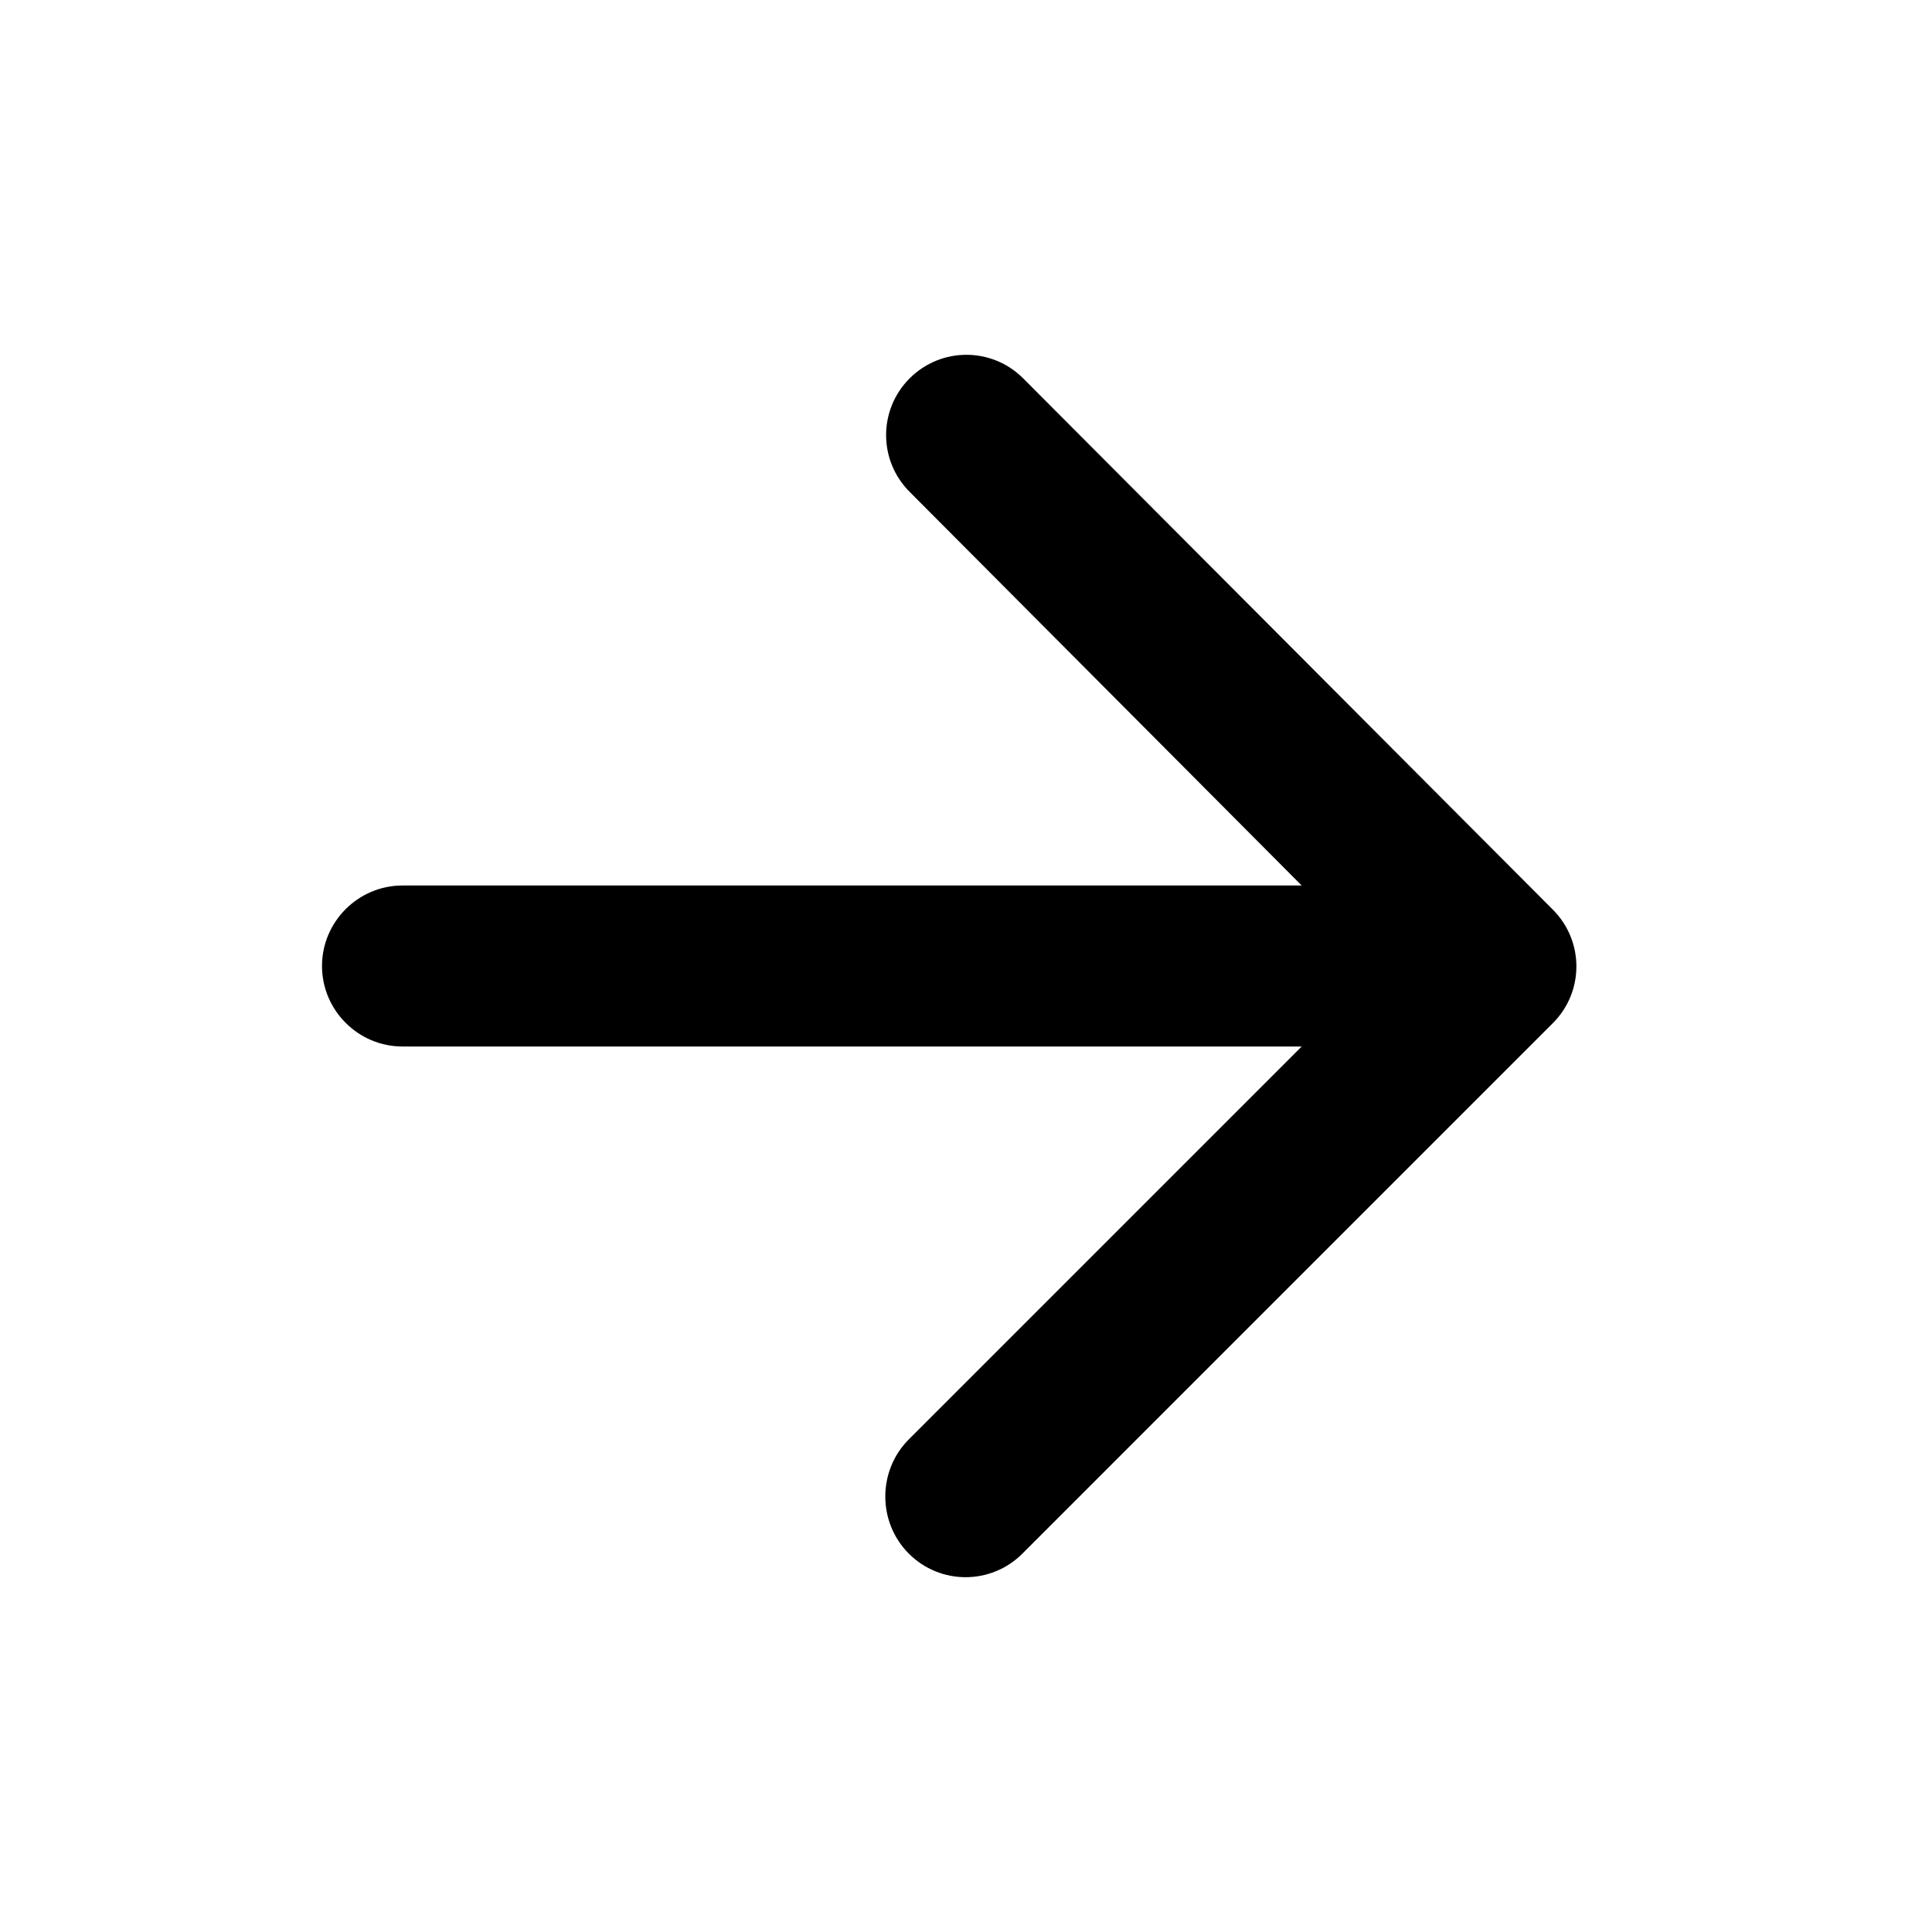
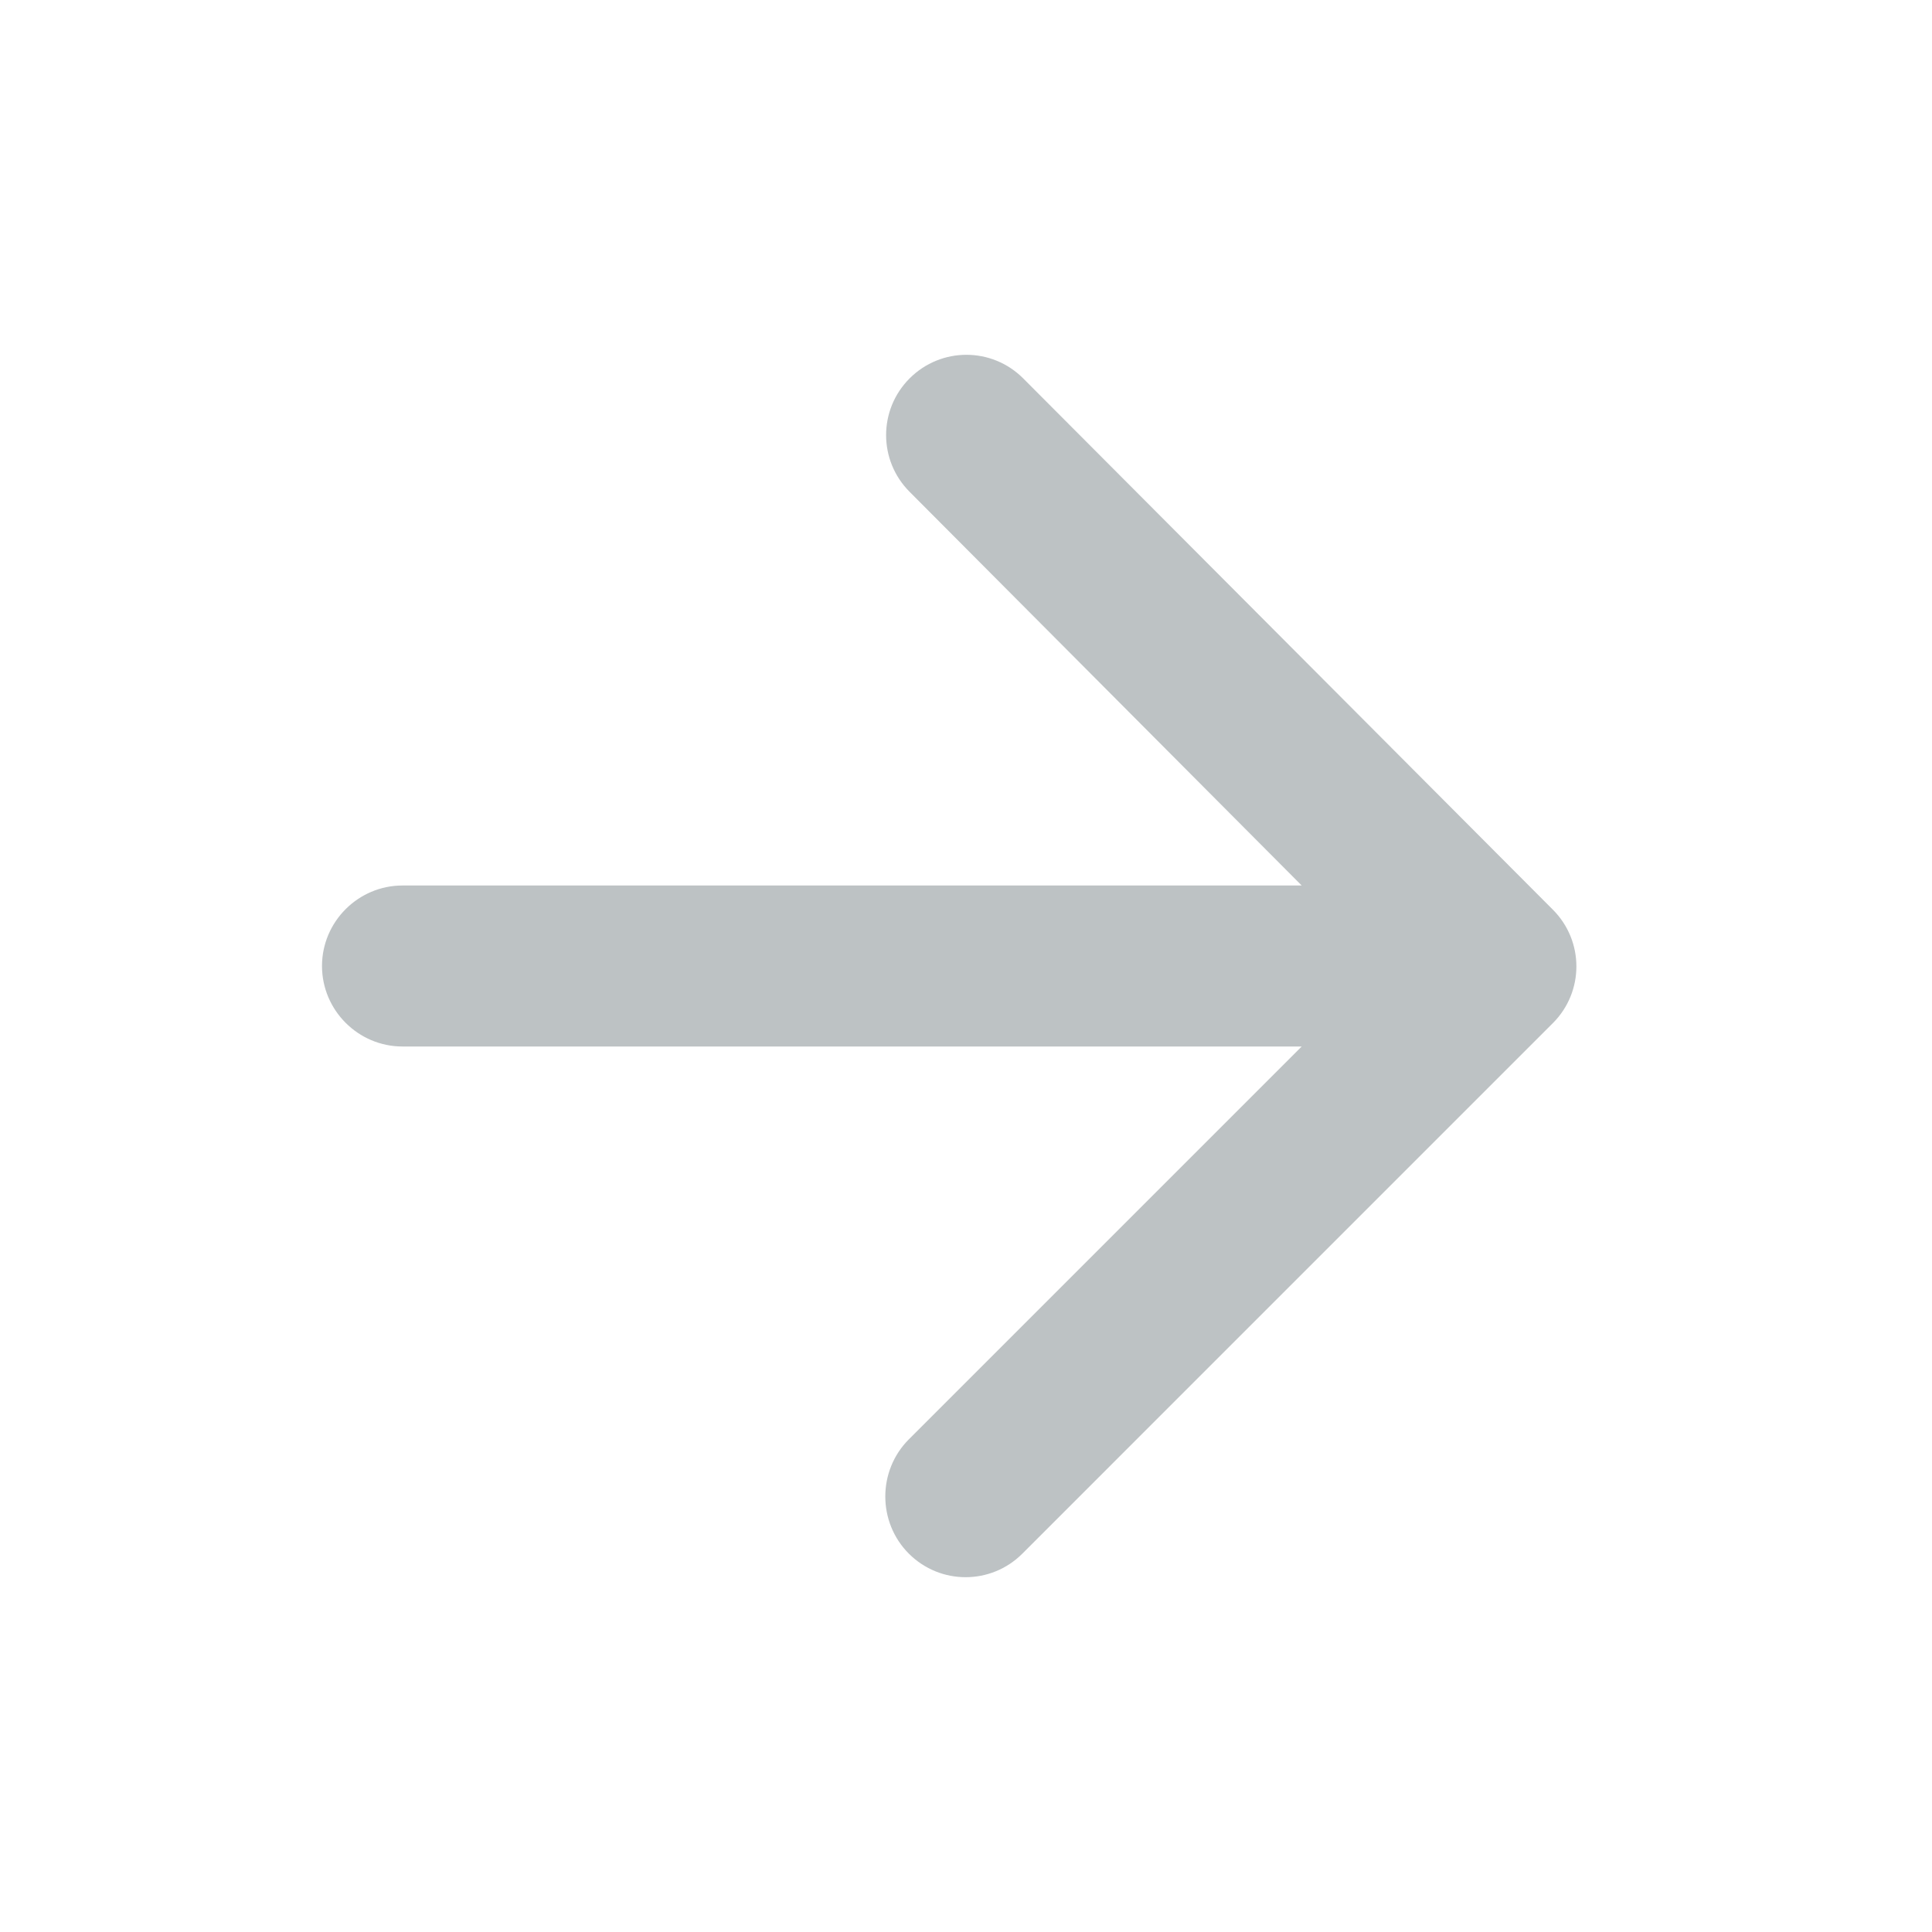
- <svg xmlns="http://www.w3.org/2000/svg" viewBox="0 0 24 24" width="20px">
+ <svg xmlns="http://www.w3.org/2000/svg" viewBox="0 0 24 24" fill="rgb(189, 194, 196)" width="20px">
  <path d="M5 13H16.17L11.29 17.88C10.9 18.27 10.9 18.91 11.29 19.3C11.68 19.69 12.31 19.69 12.7 19.3L19.29 12.71C19.68 12.32 19.68 11.69 19.29 11.3L12.71 4.7C12.32 4.31 11.69 4.31 11.3 4.7C10.91 5.09 10.91 5.72 11.3 6.11L16.17 11H5C4.45 11 4 11.45 4 12C4 12.55 4.45 13 5 13Z" />
</svg>
